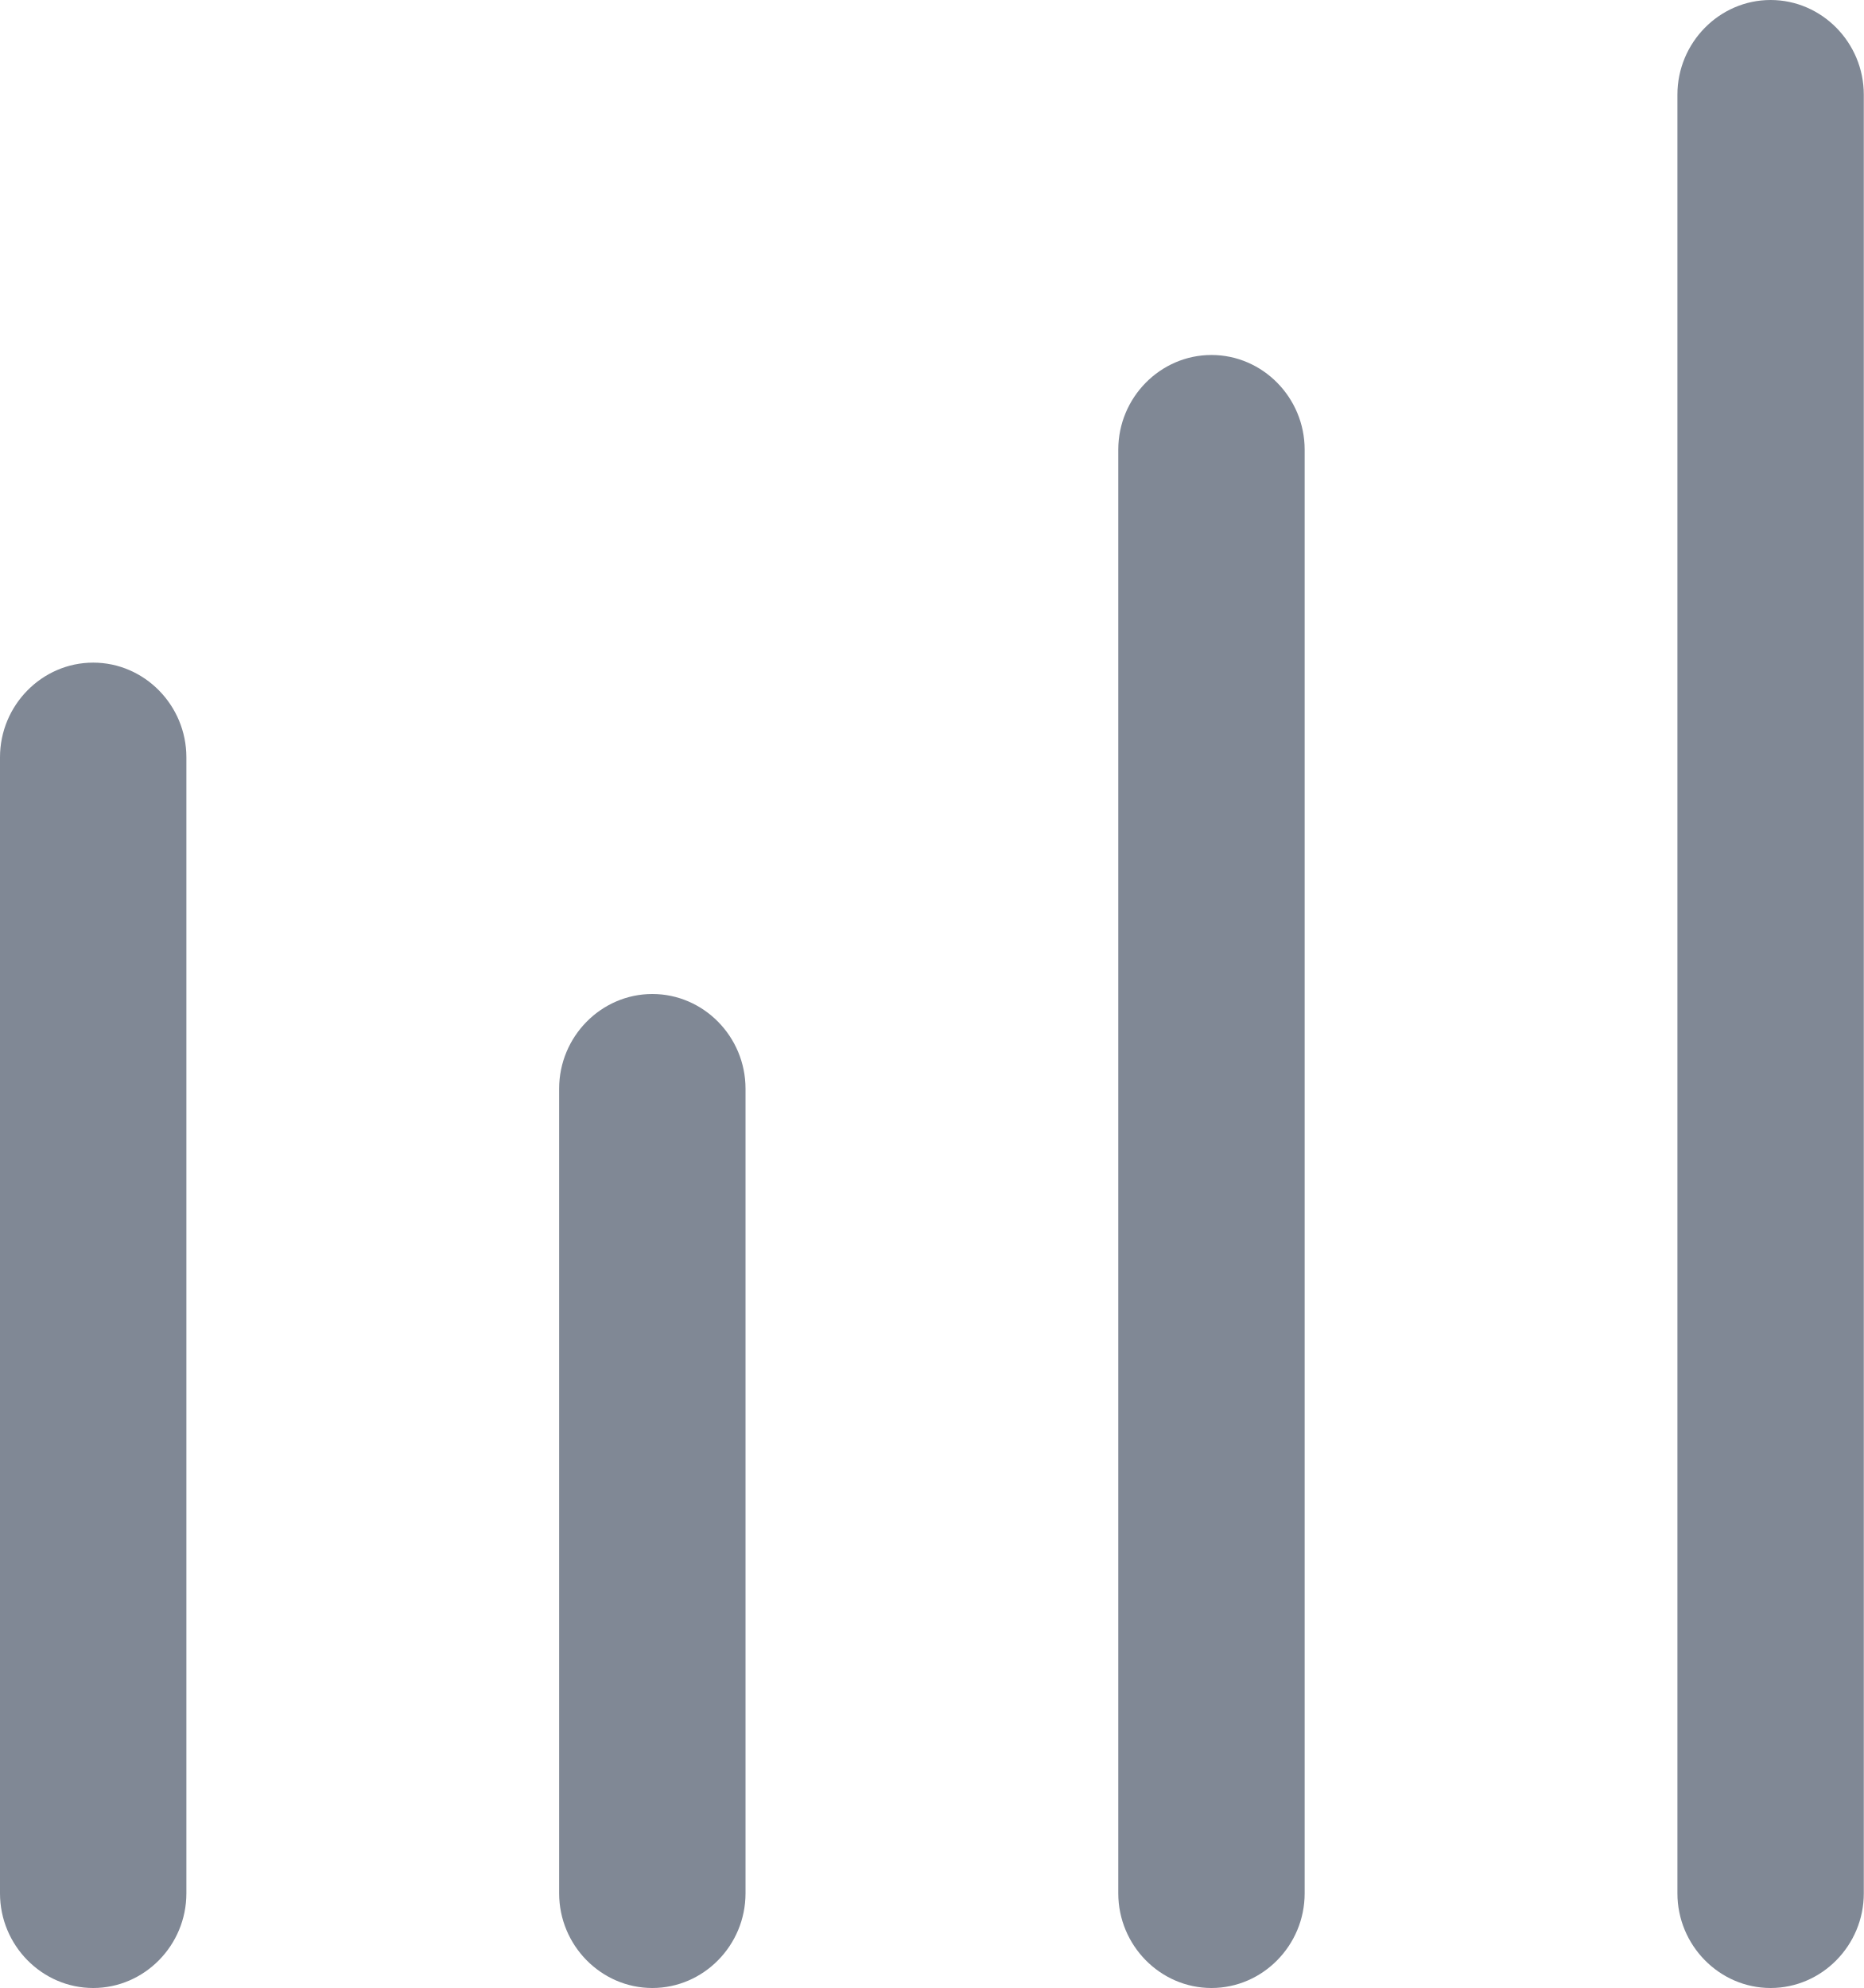
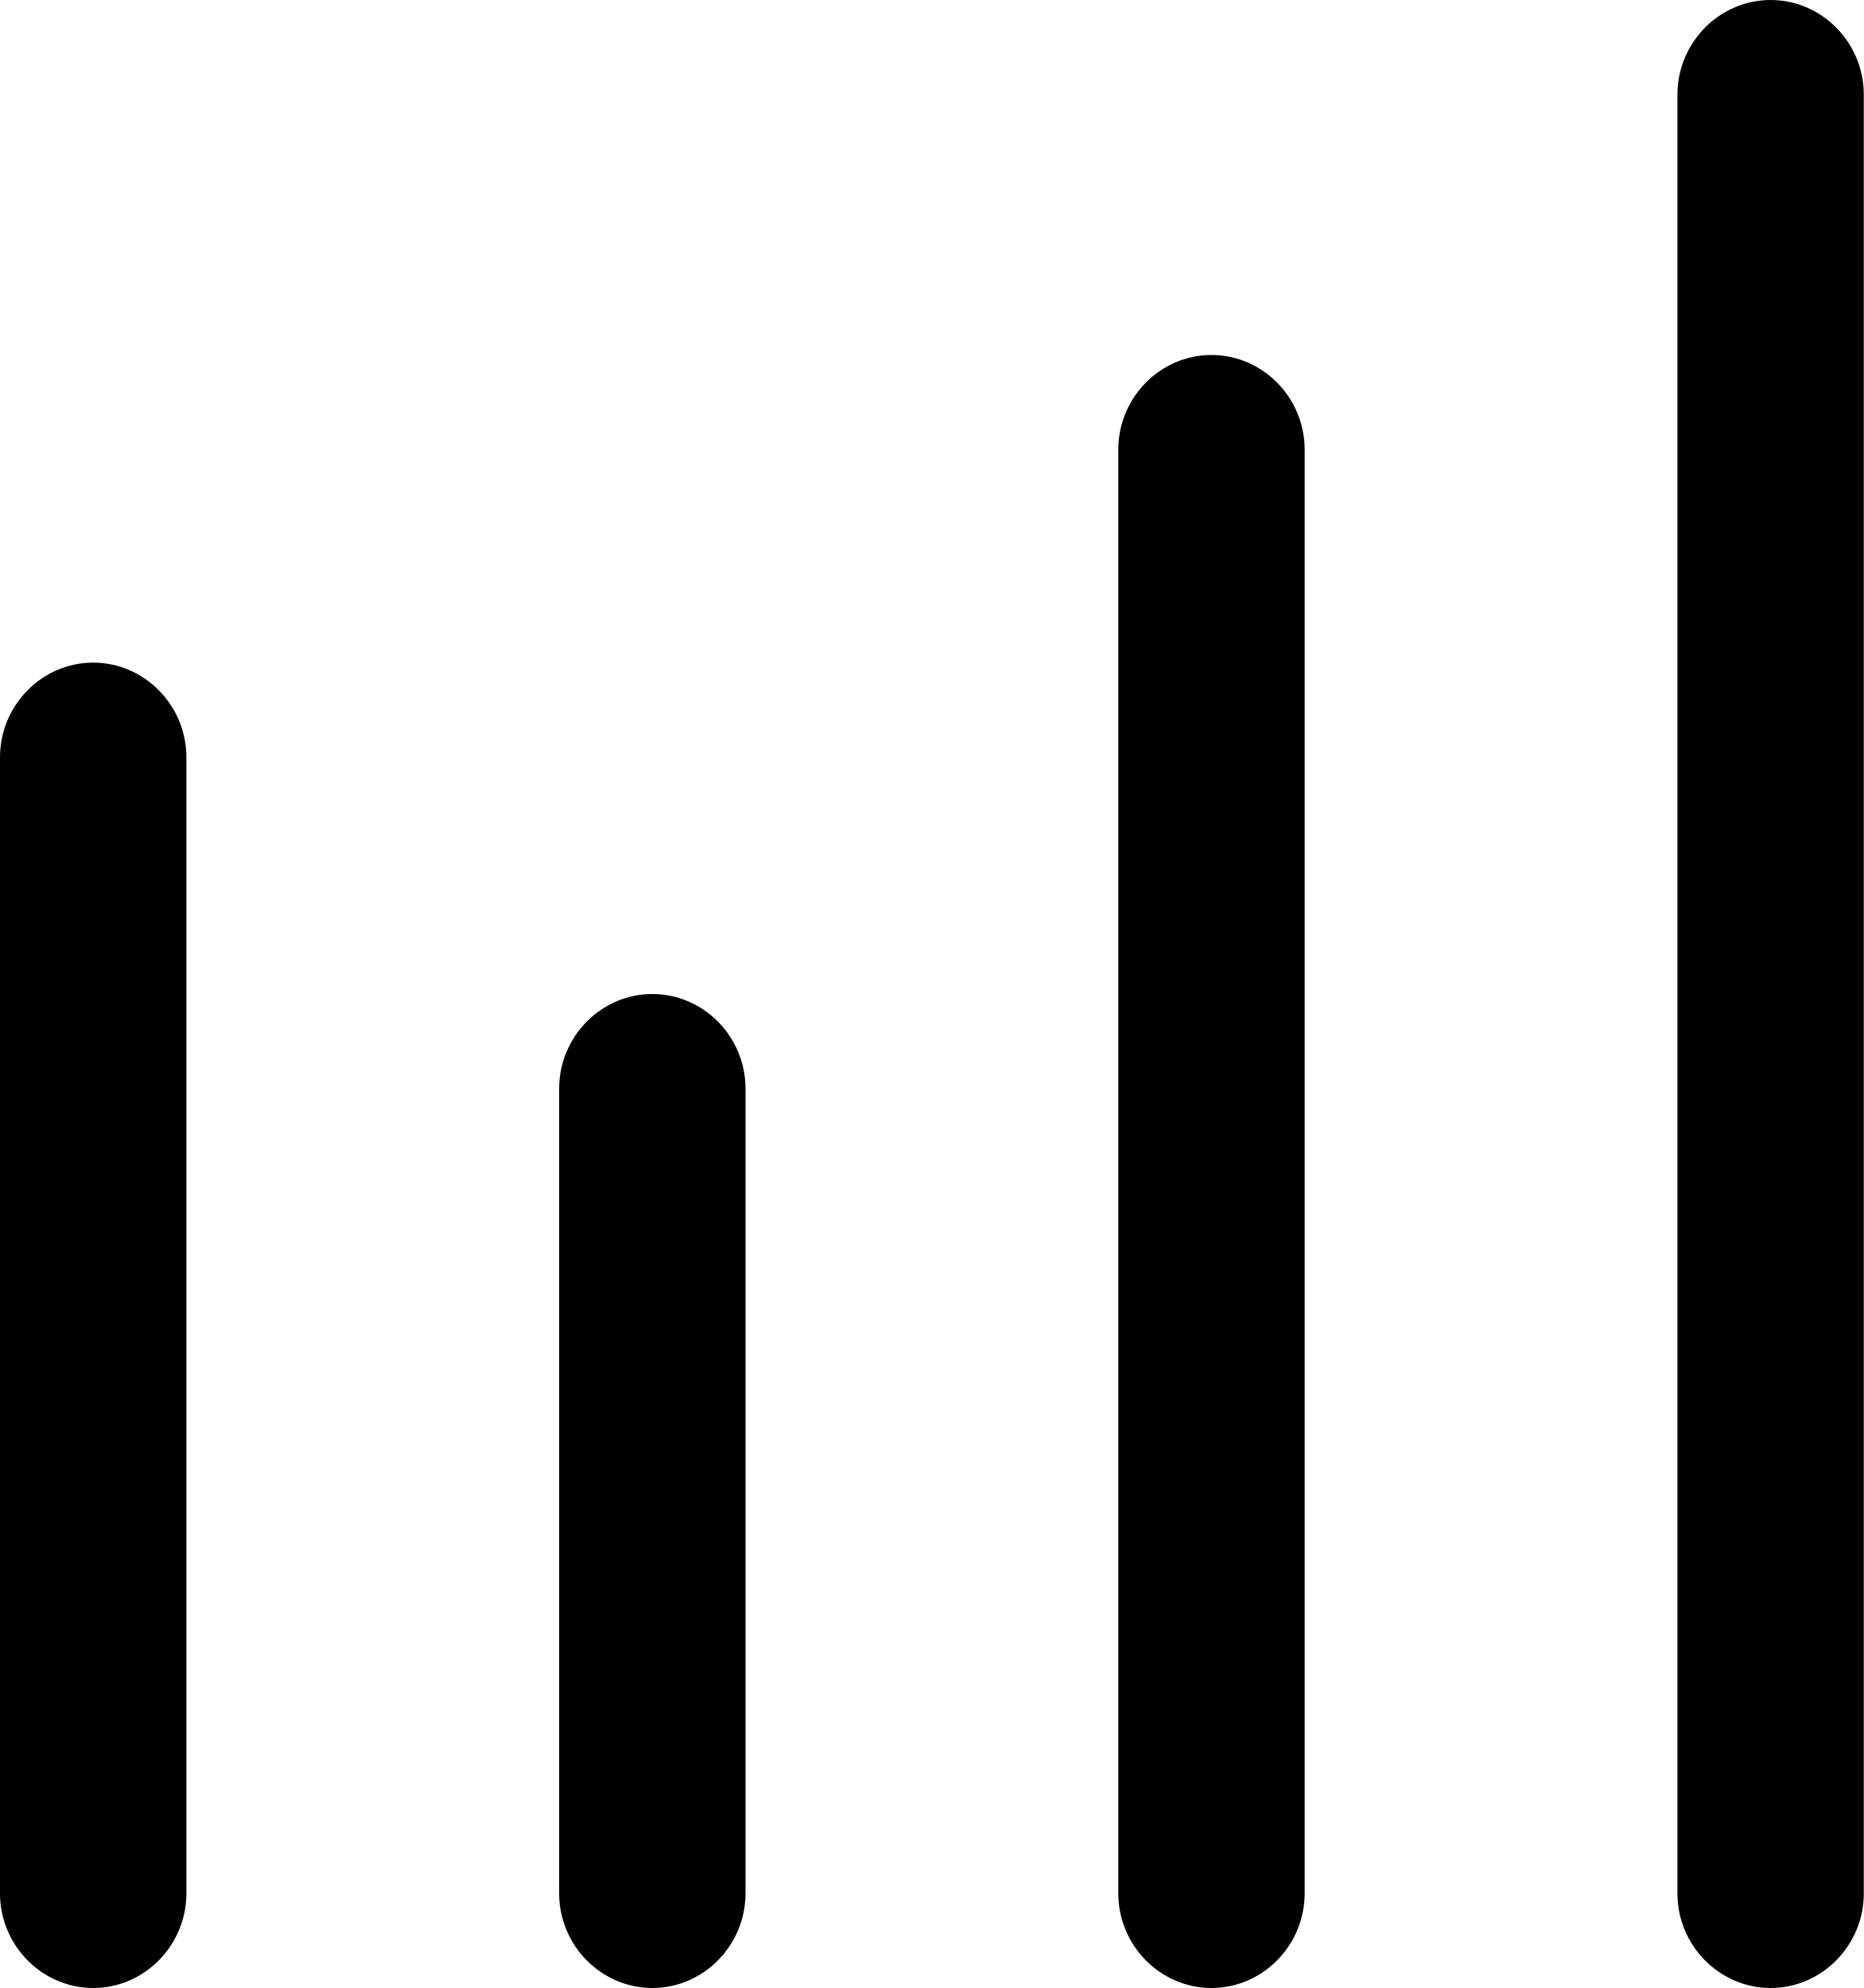
<svg xmlns="http://www.w3.org/2000/svg" width="15px" height="16px" viewBox="0 0 15 16" version="1.1">
  <defs />
-   <g id="Dashboard_light_10x-fonts" stroke="none" stroke-width="1" fill="none" fill-rule="evenodd">
-     <g id="EMP100---APAC-Overview-Dashboard-Copy" transform="translate(-28, -205)" fill="#808895">
+   <g id="Dashboard_light_10x-fonts" stroke="none" stroke-width="1" fill-rule="evenodd">
+     <g id="EMP100---APAC-Overview-Dashboard-Copy" transform="translate(-28, -205)">
      <g id="Financial-capital" transform="translate(27, 149)">
        <g id="Performance" transform="translate(1, 56)">
          <g id="Page-1">
            <path d="M14.25,0 C13.838,0 13.5,0.343 13.5,0.762 L13.5,15.238 C13.5,15.657 13.838,16 14.25,16 C14.662,16 15,15.657 15,15.238 L15,0.762 C15,0.343 14.662,0 14.25,0 Z" id="Fill-1" />
            <path d="M5.25,8 C4.838,8 4.5,8.343 4.5,8.762 L4.5,15.238 C4.5,15.657 4.838,16 5.25,16 C5.662,16 6,15.657 6,15.238 L6,8.762 C6,8.343 5.662,8 5.25,8 Z" id="Fill-2" />
            <path d="M0.75,5.333 C0.338,5.333 0,5.676 0,6.095 L0,15.238 C0,15.657 0.338,16 0.75,16 C1.162,16 1.5,15.657 1.5,15.238 L1.5,6.095 C1.5,5.676 1.162,5.333 0.75,5.333 Z" id="Fill-3" />
            <path d="M9.75,2.857 C9.338,2.857 9,3.2 9,3.619 L9,15.238 C9,15.657 9.338,16 9.75,16 C10.162,16 10.5,15.657 10.5,15.238 L10.5,3.619 C10.5,3.2 10.162,2.857 9.75,2.857 Z" id="Fill-4" />
          </g>
        </g>
      </g>
    </g>
  </g>
</svg>
